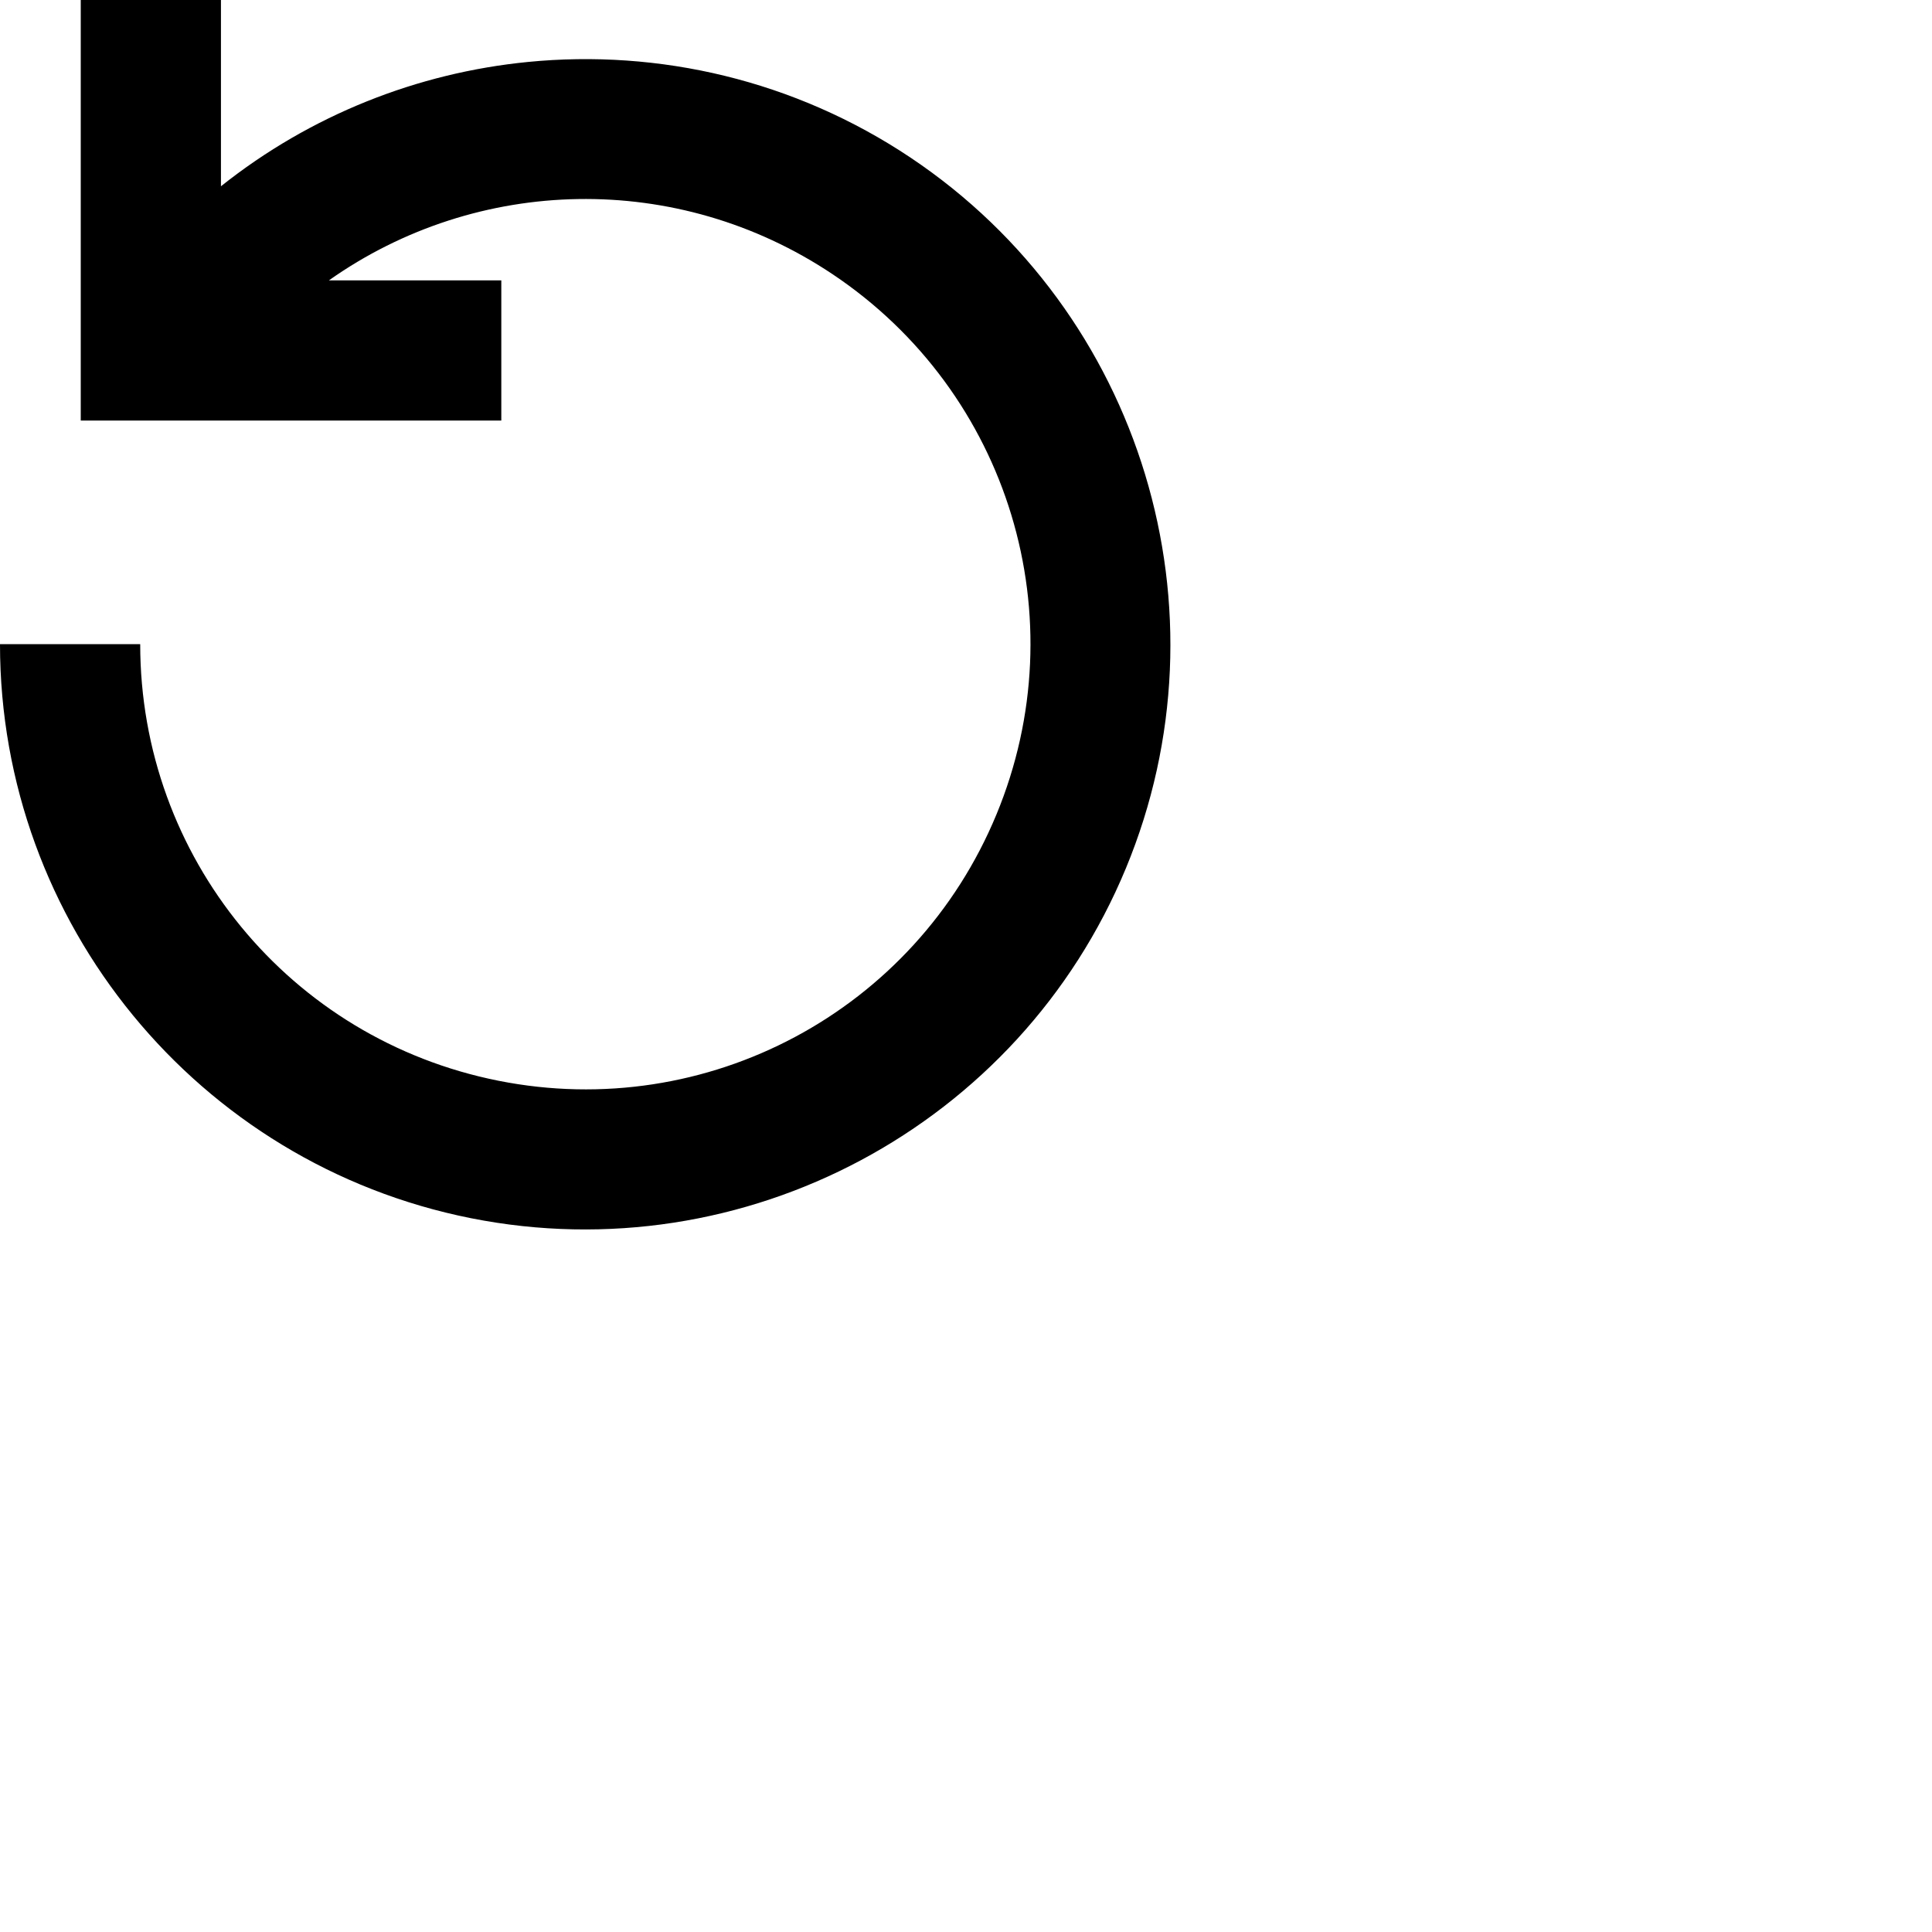
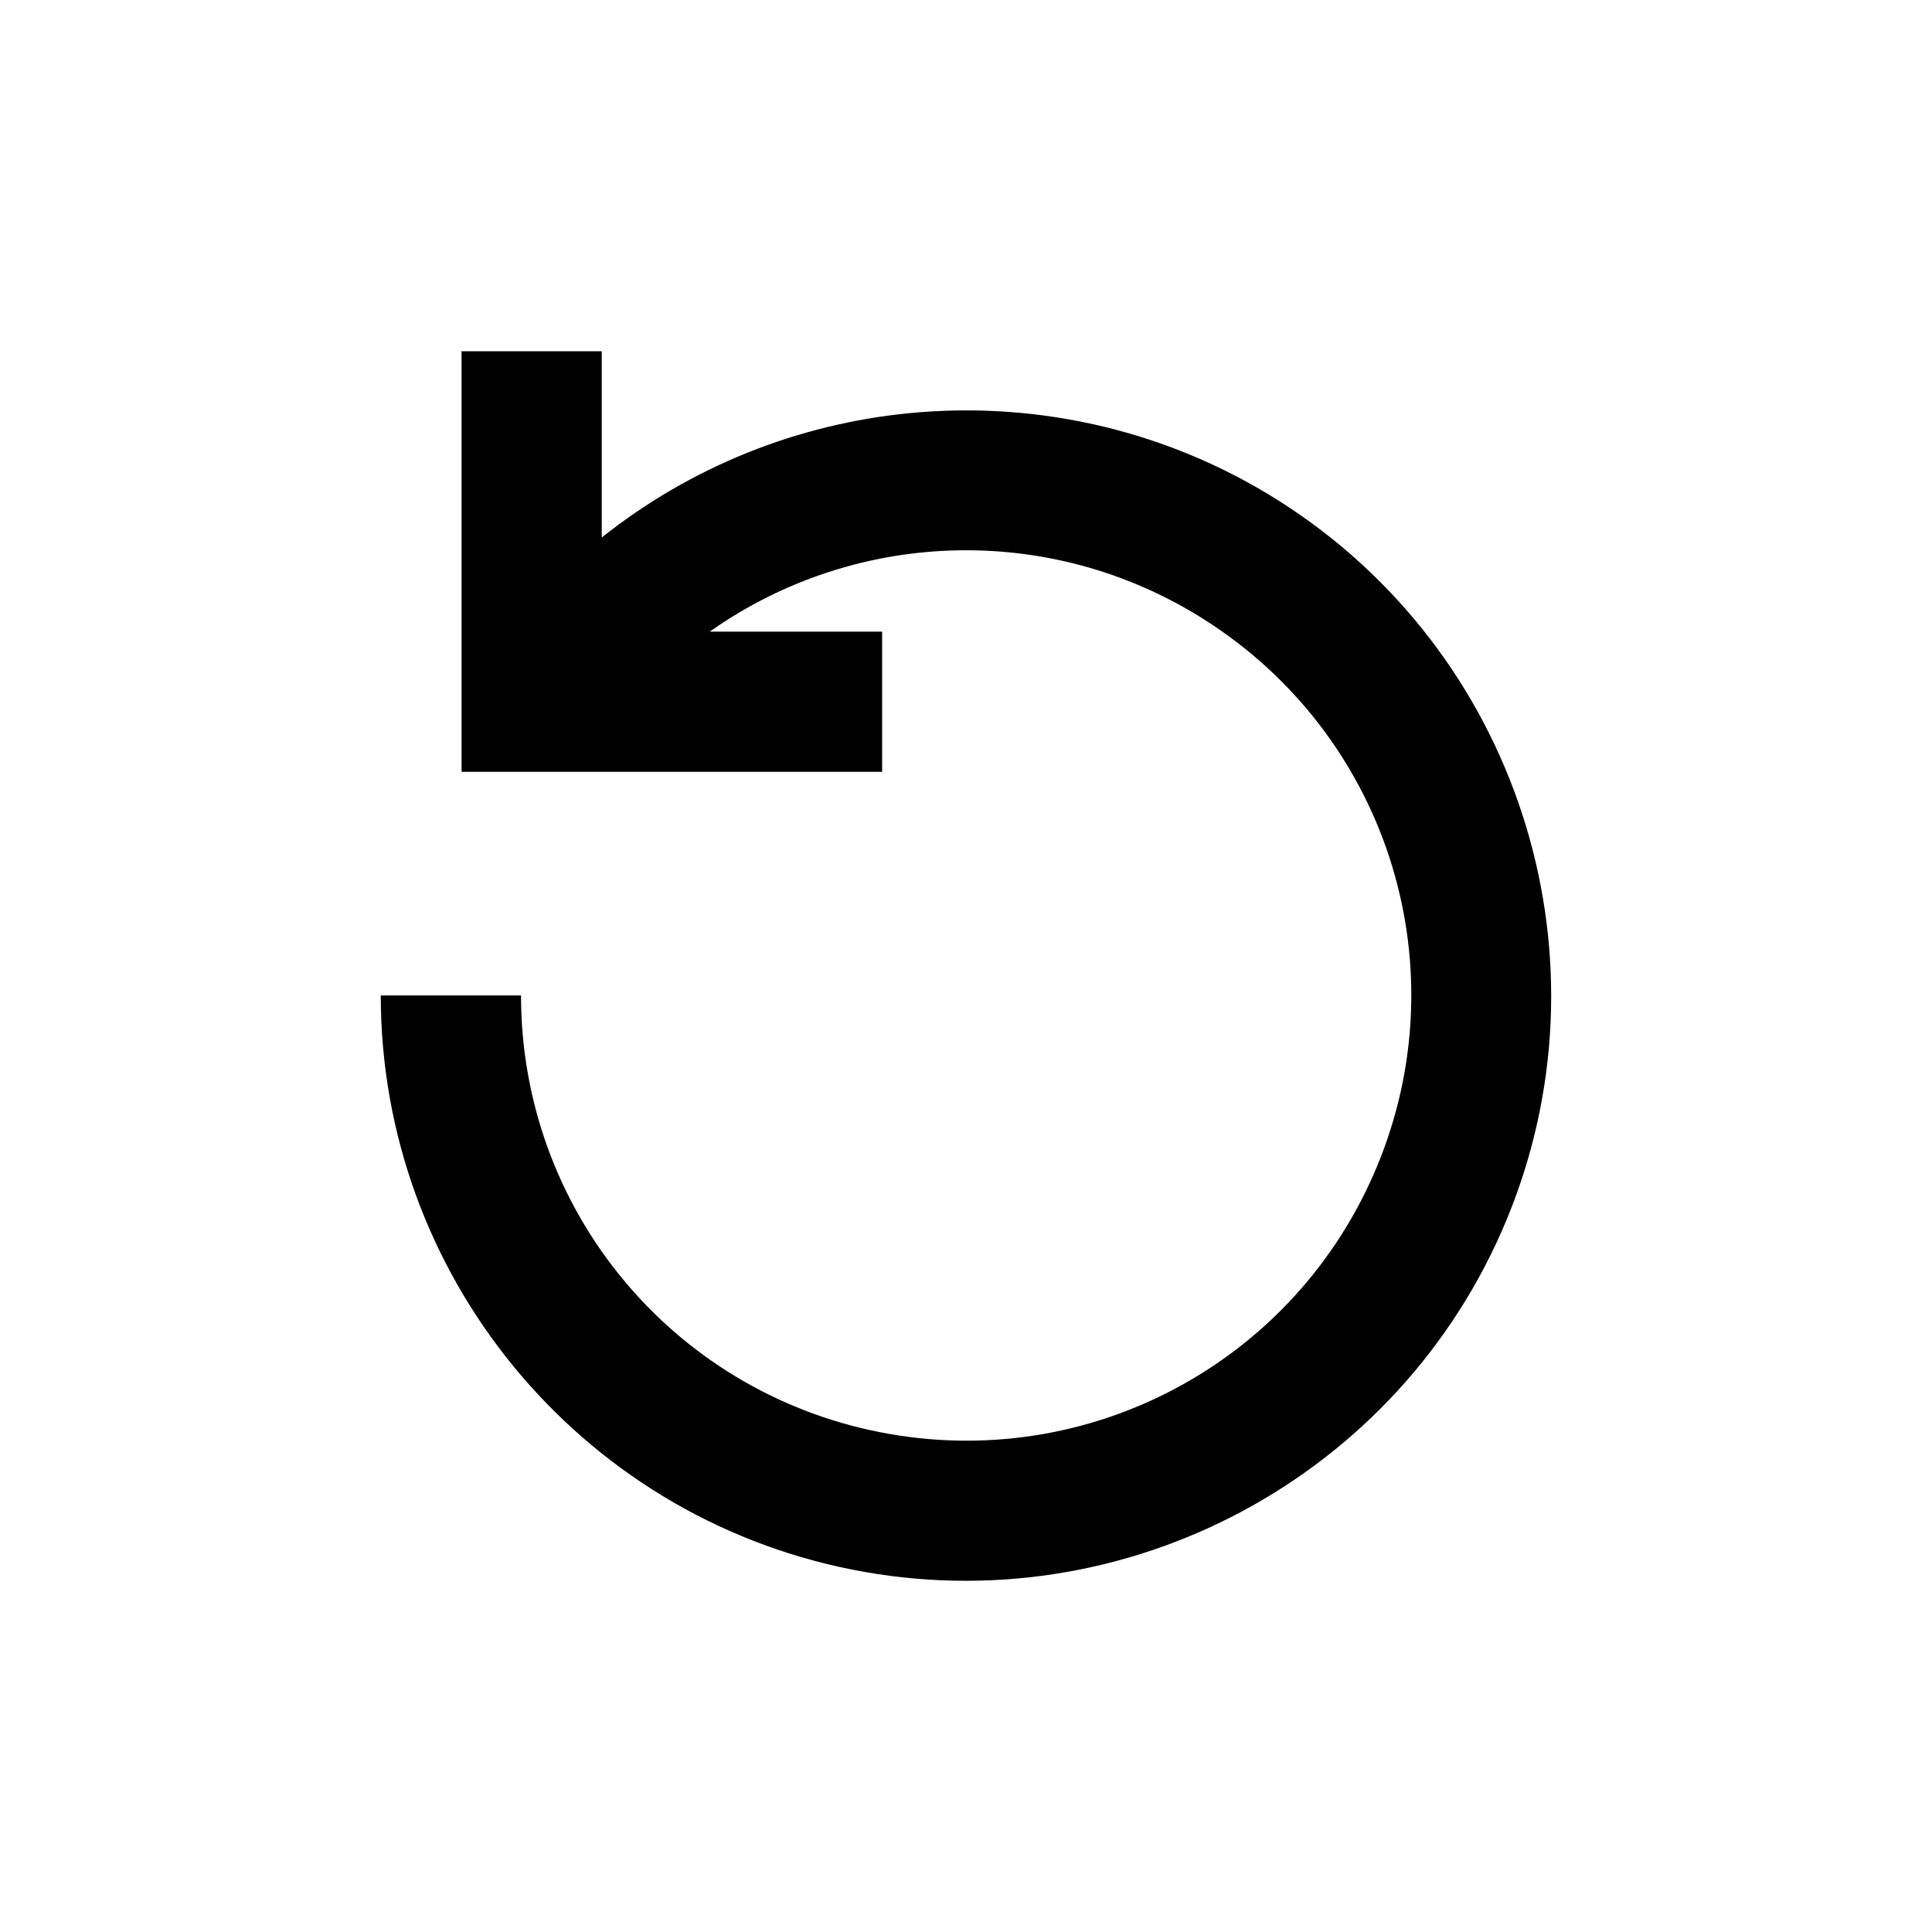
<svg xmlns="http://www.w3.org/2000/svg" width="44" height="44" viewBox="0 0 44 44" version="1.1" id="svg947">
  <defs id="defs944">
    <marker style="overflow:visible" id="DiamondS" refX="0.0" refY="0.0" orient="auto">
      <path transform="scale(1)" d="M -1.416,0.002 0.705,2.124 1.412,1.416 -0.002,0.002 1.412,-1.412 0.705,-2.119 Z" id="path9242" />
    </marker>
    <marker style="overflow:visible" id="DiamondSOrig" refX="0.0" refY="0.0" orient="auto">
      <path transform="scale(0.2)" style="fill-rule:evenodd;fill:context-stroke;stroke:context-stroke;stroke-width:1.0pt" d="M 0,-7.071 L -7.071,0 L 0,7.071 L 7.071,0 L 0,-7.071 z " id="path6" />
    </marker>
    <marker style="overflow:visible" id="SquareL" refX="0.0" refY="0.0" orient="auto">
      <path transform="scale(0.8)" style="fill-rule:evenodd;fill:context-stroke;stroke:context-stroke;stroke-width:1.0pt" d="M -5.0,-5.0 L -5.0,5.0 L 5.0,5.0 L 5.0,-5.0 L -5.0,-5.0 z " id="path9227" />
    </marker>
    <marker style="overflow:visible" id="DiamondS-3" refX="0" refY="0" orient="auto">
      <path d="M -1.416,0.002 0.705,2.124 1.412,1.416 -0.002,0.002 1.412,-1.412 0.705,-2.119 Z" id="path9242-6" />
    </marker>
    <marker style="overflow:visible" id="DiamondS-5" refX="0" refY="0" orient="auto">
      <path d="M -1.416,0.002 0.705,2.124 1.412,1.416 -0.002,0.002 1.412,-1.412 0.705,-2.119 Z" id="path9242-3" />
    </marker>
  </defs>
-   <g id="layer1">
-     <path id="sadfasdfadf" style="color:#000000;fill:#000000;stroke-width:1.064;-inkscape-stroke:none" d="M 1.839,0 V 9.578 H 11.417 V 6.385 H 7.491 C 10.868,4 15.421,3.879 18.96,6.244 22.989,8.936 24.547,14.074 22.693,18.55 20.839,23.027 16.103,25.559 11.351,24.613 6.598,23.668 3.193,19.516 3.193,14.67 H 0 C 0,21.019 4.5,26.505 10.727,27.744 16.954,28.982 23.213,25.638 25.642,19.773 28.072,13.907 26.012,7.115 20.733,3.587 18.093,1.824 15.008,1.117 12.022,1.411 9.515,1.658 7.078,2.614 5.032,4.242 V 0 Z" />
+   <g id="layer1" style="display:inline">
+     <path id="sadfasdfadf" style="color:#000000;display:inline;fill:#000000;stroke-width:1.064;-inkscape-stroke:none" d="M 10.512,8 V 17.578 h 9.578 v -3.193 h -3.926 c 3.377,-2.385 7.93,-2.506 11.469,-0.141 4.029,2.692 5.587,7.83 3.733,12.307 -1.854,4.477 -6.59,7.008 -11.342,6.063 -4.753,-0.945 -8.158,-5.098 -8.158,-9.943 H 8.672 c 0,6.349 4.5,11.835 10.727,13.074 6.227,1.239 12.485,-2.105 14.915,-7.971 C 36.744,21.907 34.684,15.115 29.405,11.587 26.766,9.824 23.681,9.117 20.694,9.411 18.187,9.658 15.75,10.614 13.704,12.242 V 8 Z" />
  </g>
</svg>
